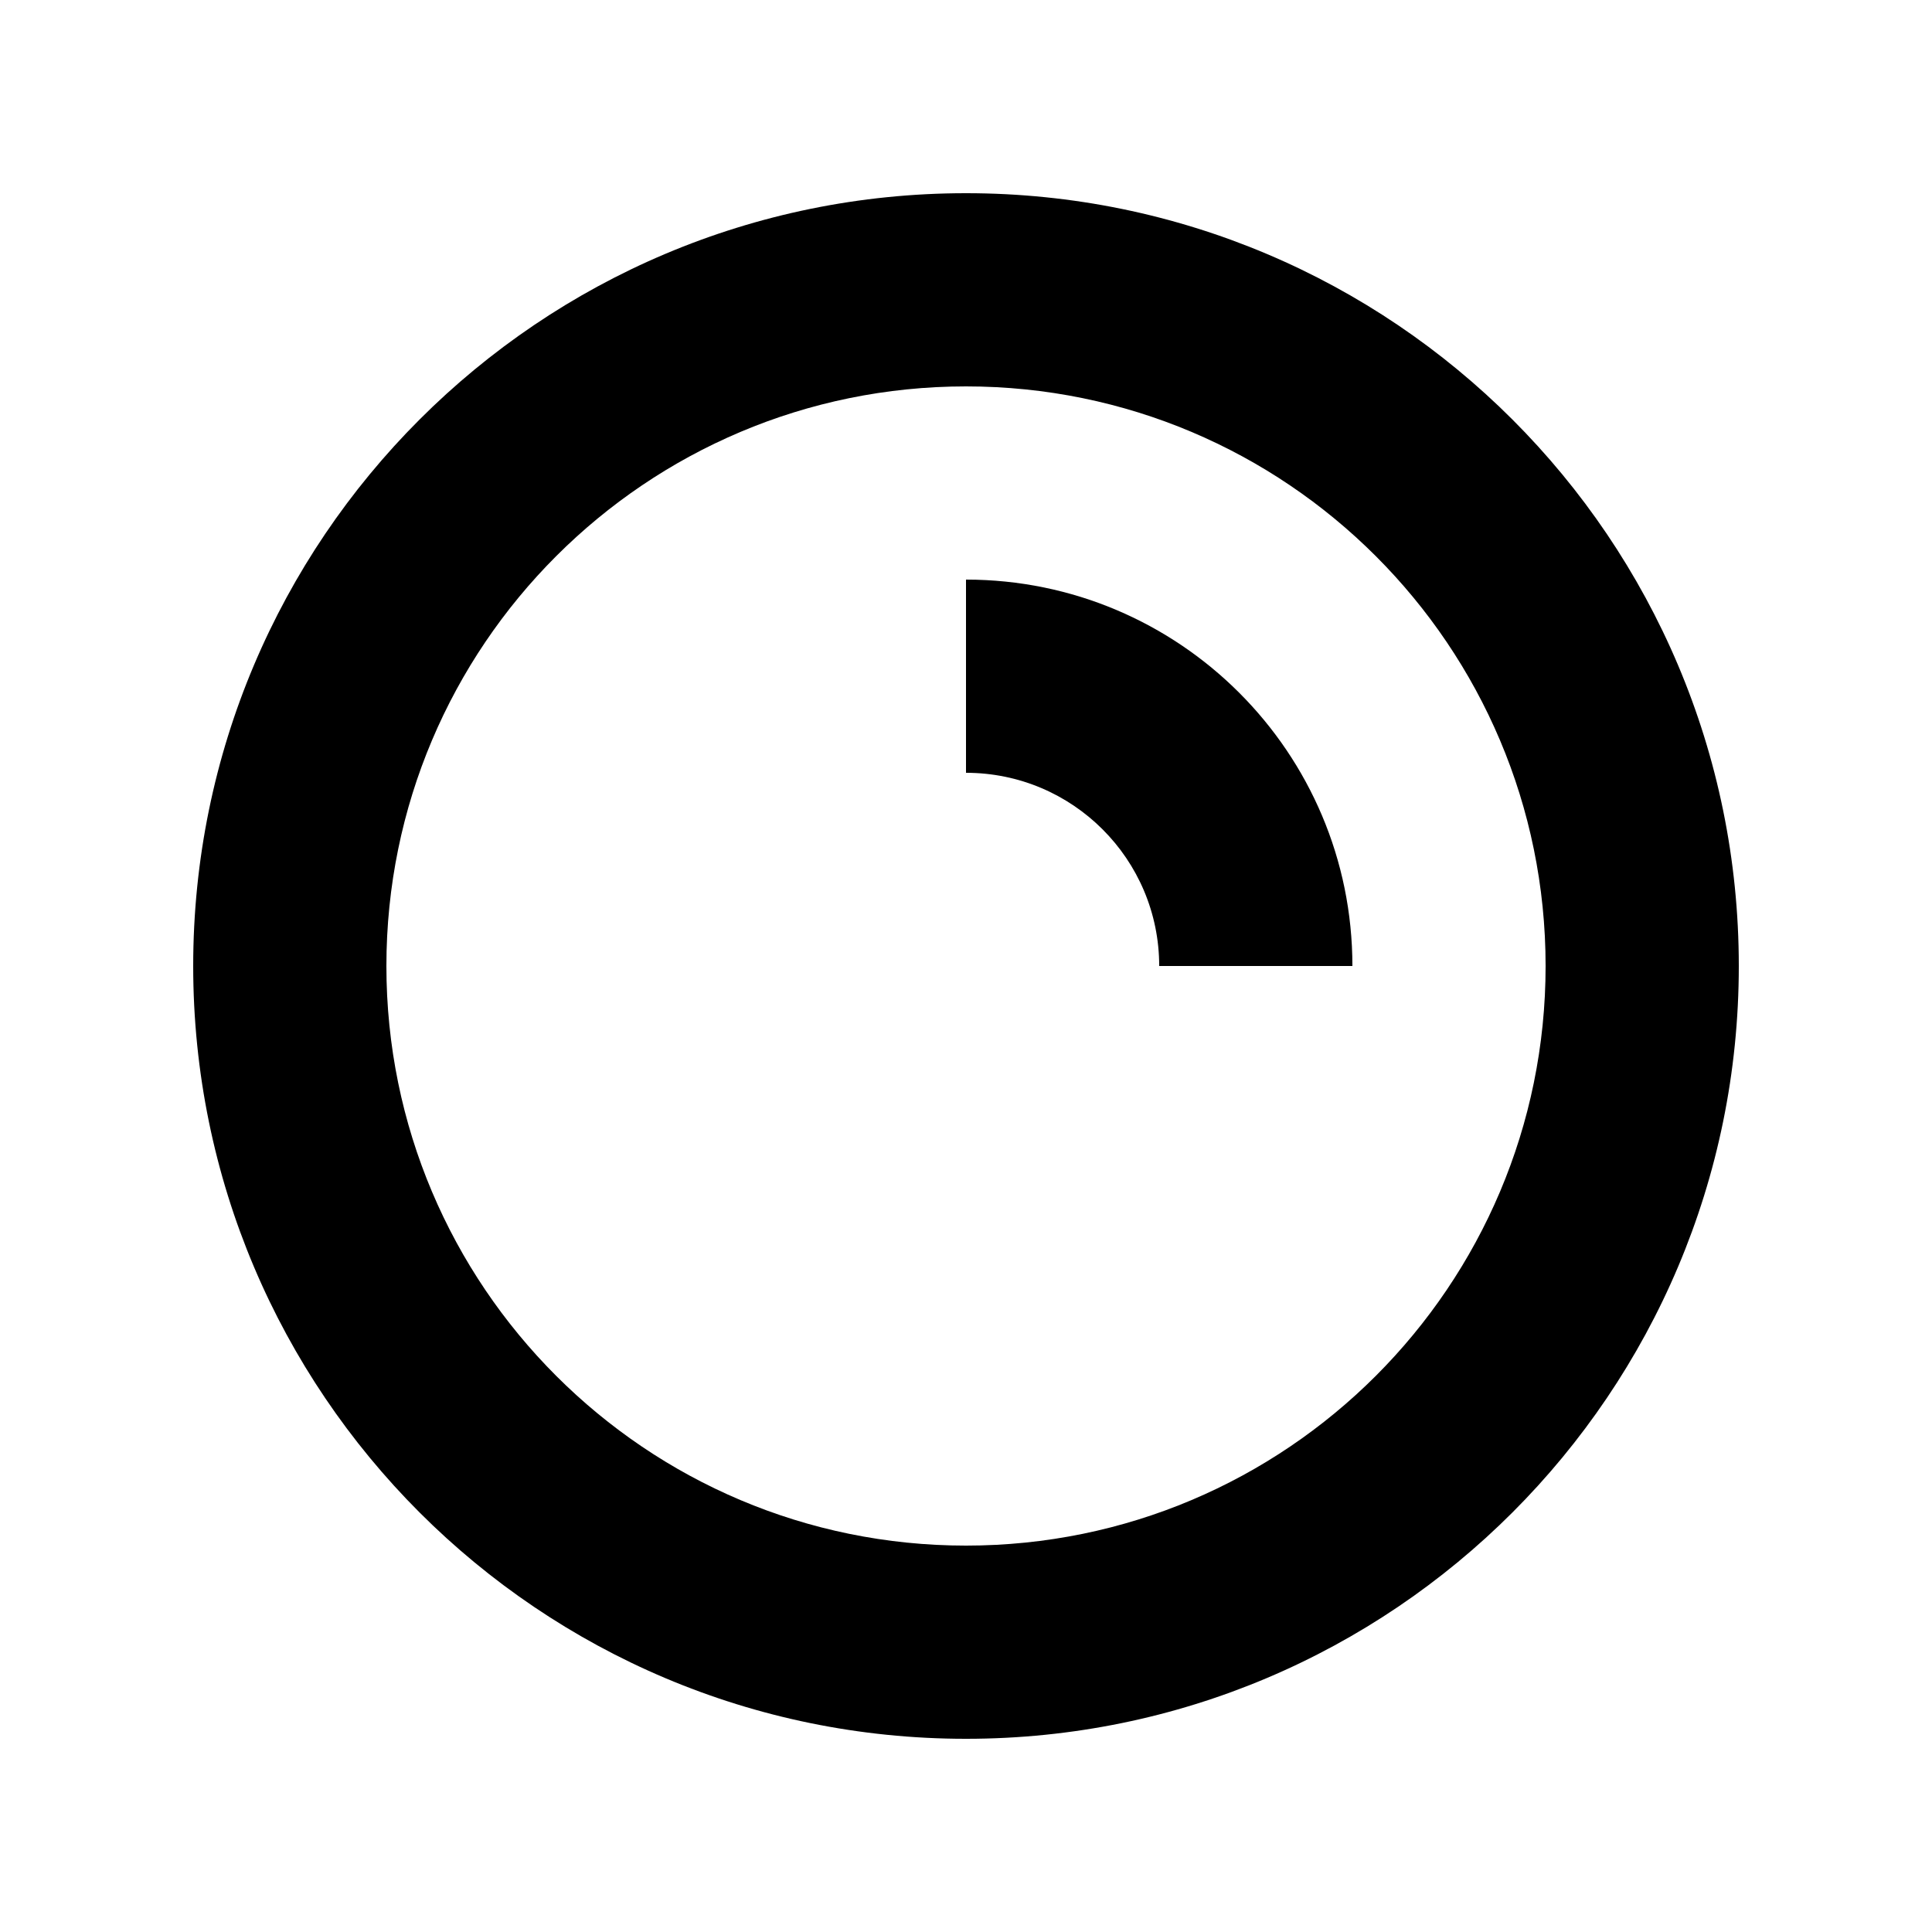
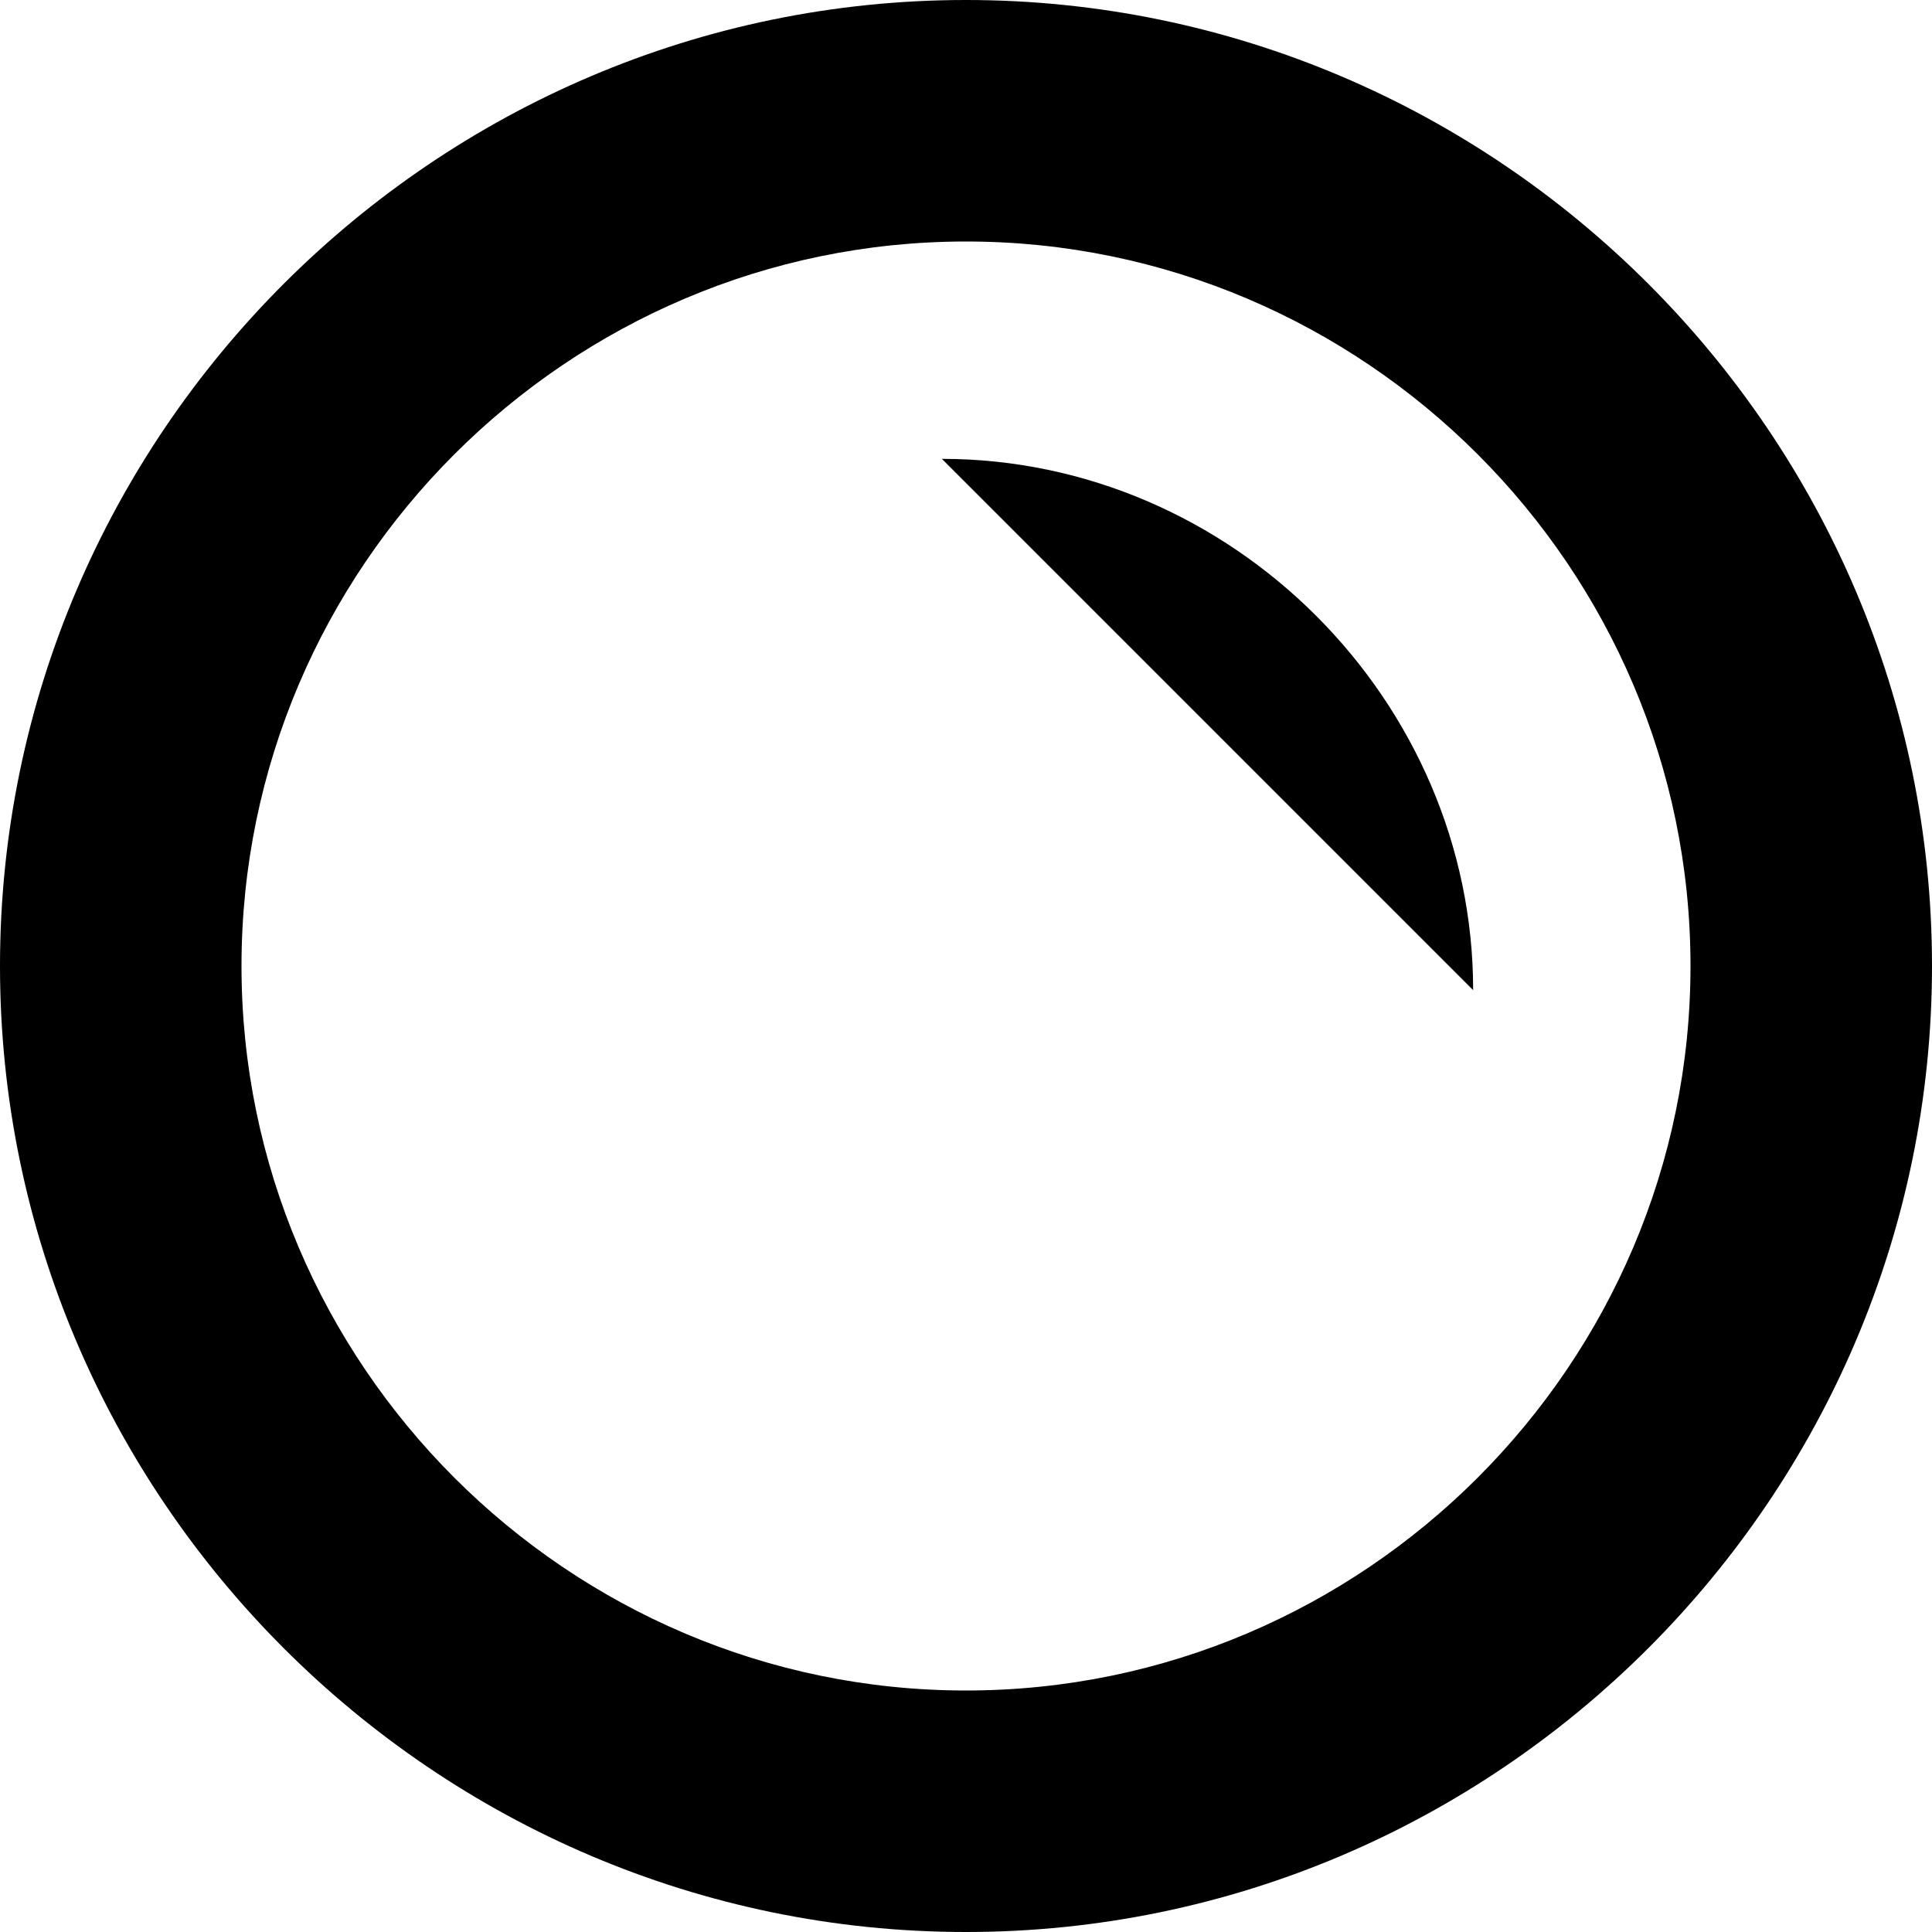
- <svg xmlns="http://www.w3.org/2000/svg" class="color" width="16px" height="16px" version="1.1" viewBox="0 0 20 20" x="0px" y="0px">
+ <svg xmlns="http://www.w3.org/2000/svg" version="1.1" x="0px" y="0px" width="16px" height="16px" viewBox="0 0 16 16" style="enable-background:new 0 0 16 16;" xml:space="preserve">
  <g>
-     <path d="M10 6a4 4 0 014 4h-2a2 2 0 00-2-2V6z" />
-     <path fill-rule="evenodd" d="M18 10a8 8 0 11-16 0 8 8 0 0116 0zm-2 0a6 6 0 11-12 0 6 6 0 0112 0z" clip-rule="evenodd" />
+     <path d="M8,2c3.3,0,6,2.7,6,6s-2.7,6-6,6s-6-2.7-6-6S4.7,2,8,2 M8,0C3.6,0,0,3.6,0,8s3.6,8,8,8s8-3.6,8-8S12.4,0,8,0L8,0z" />
  </g>
+   <path class="st0" d="M12.2,8.2c0-2.4-2-4.4-4.4-4.4" />
</svg>
